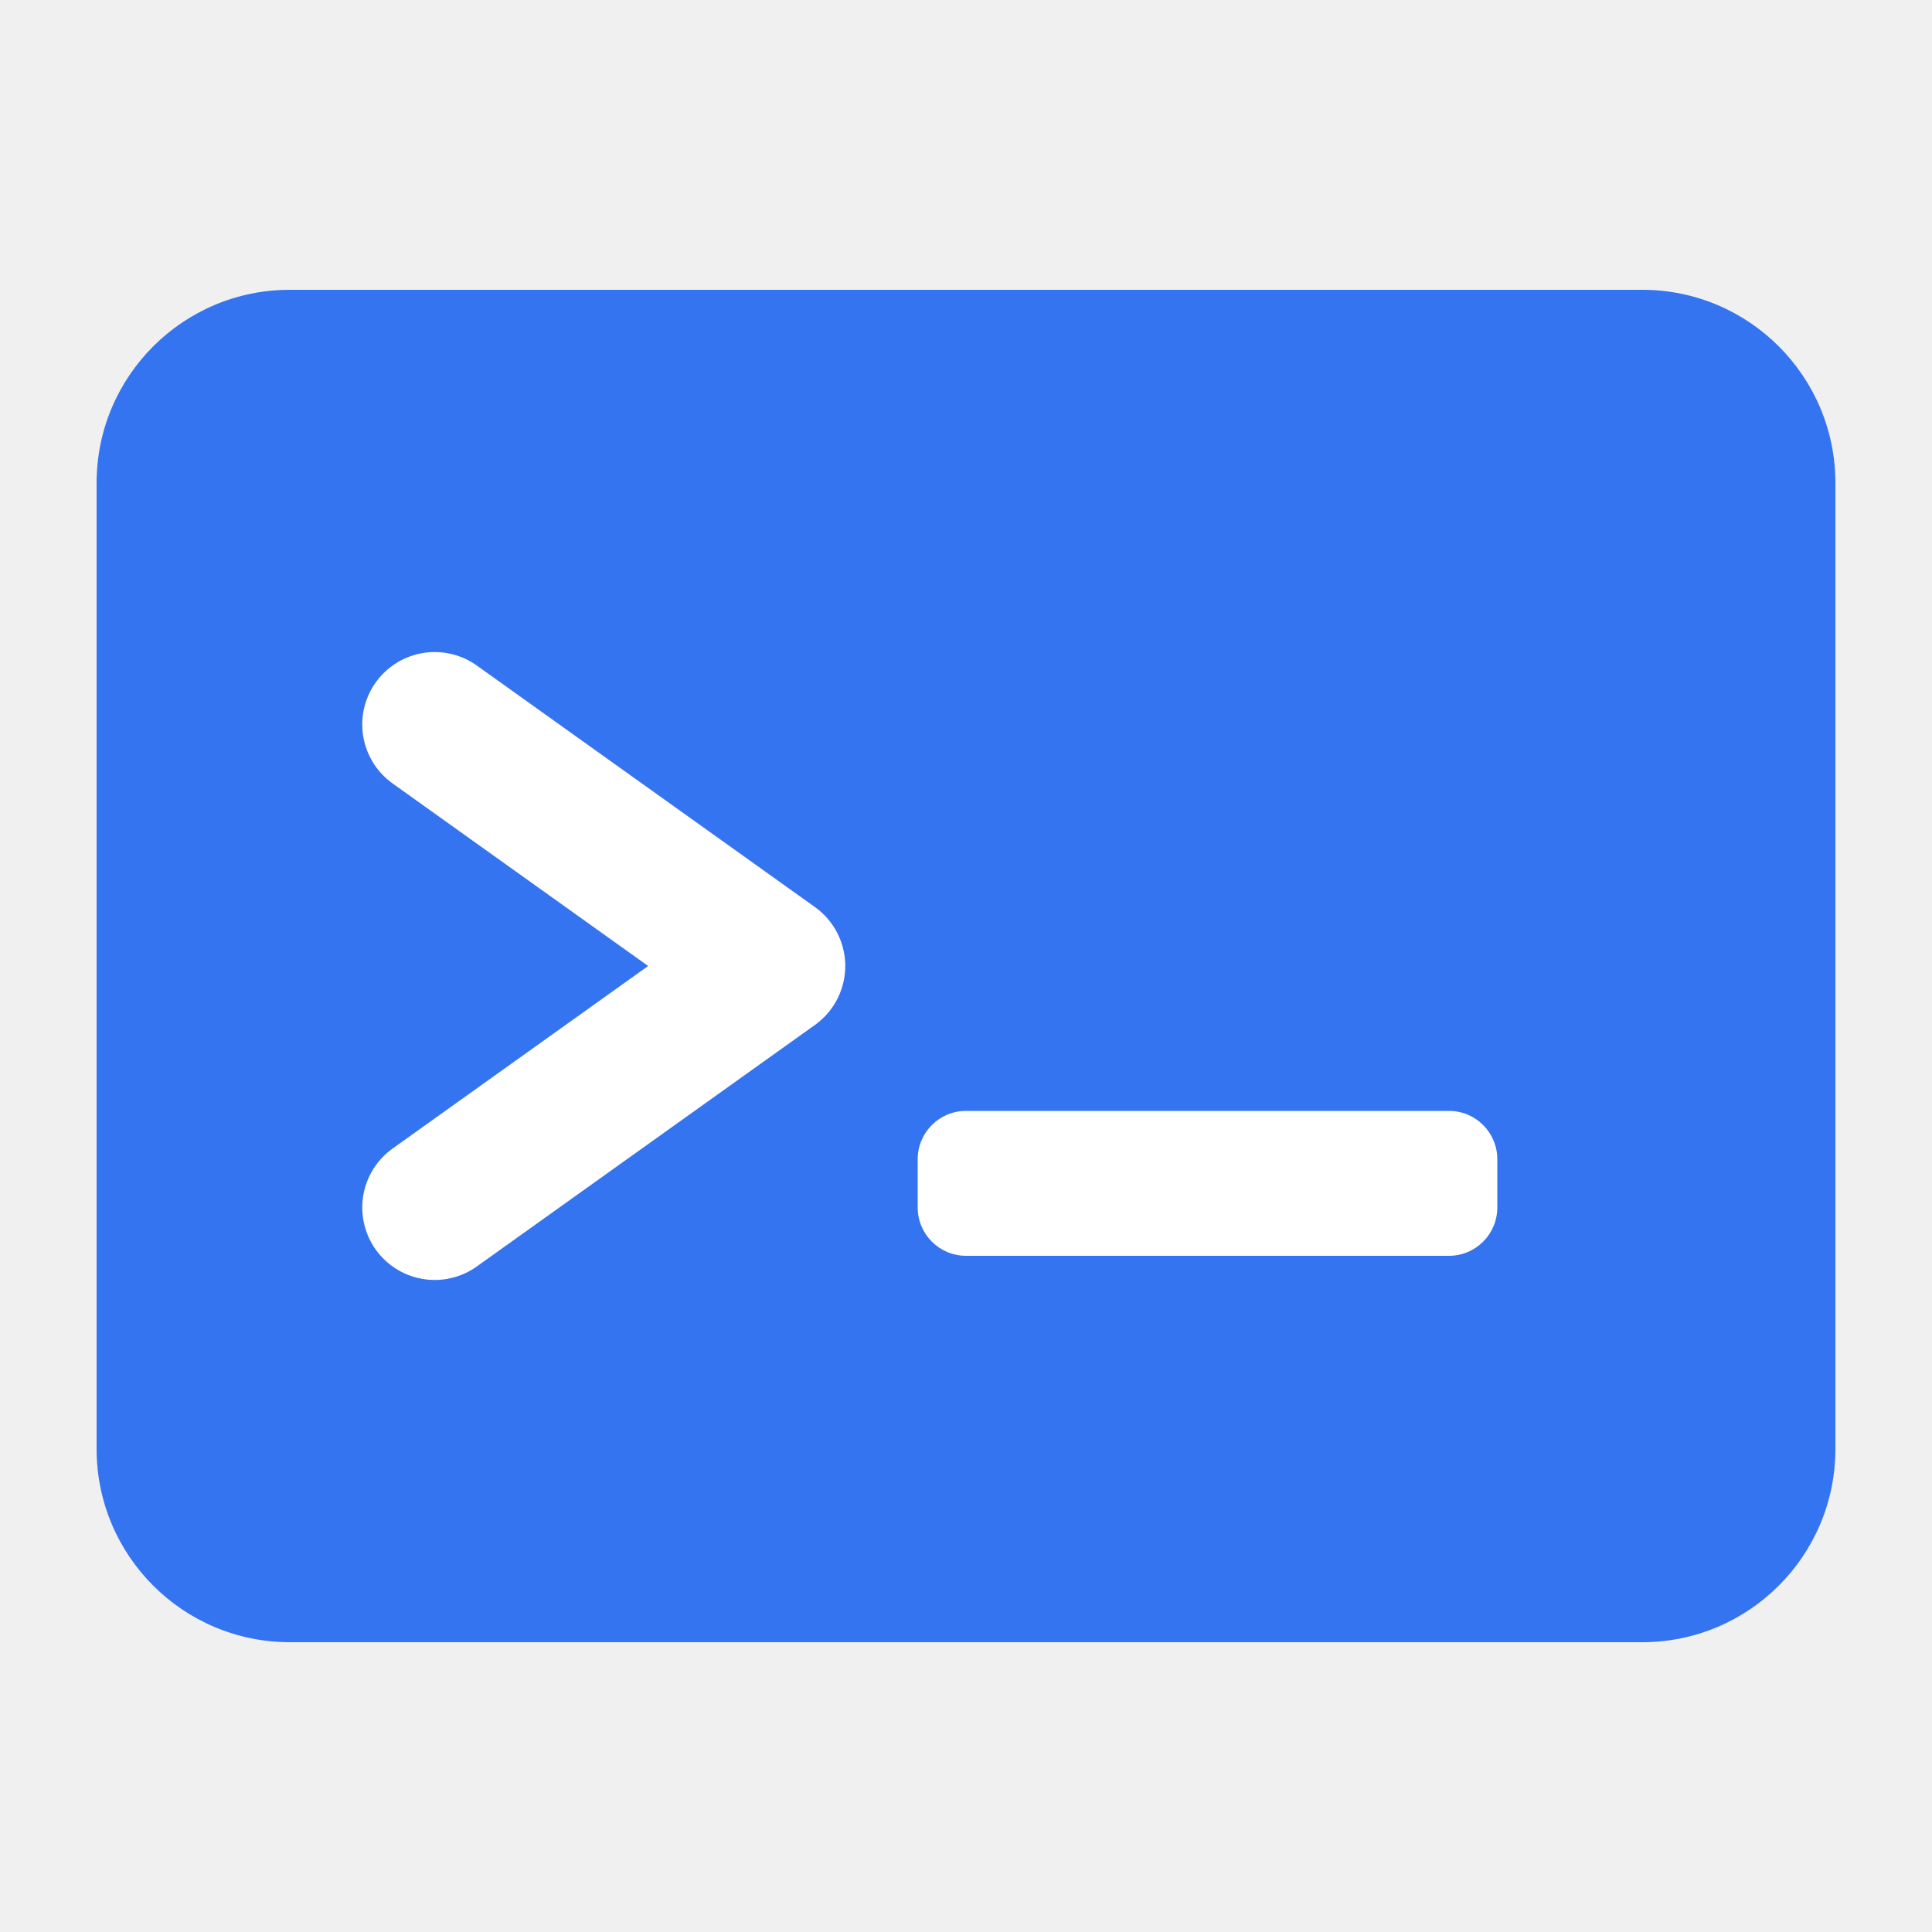
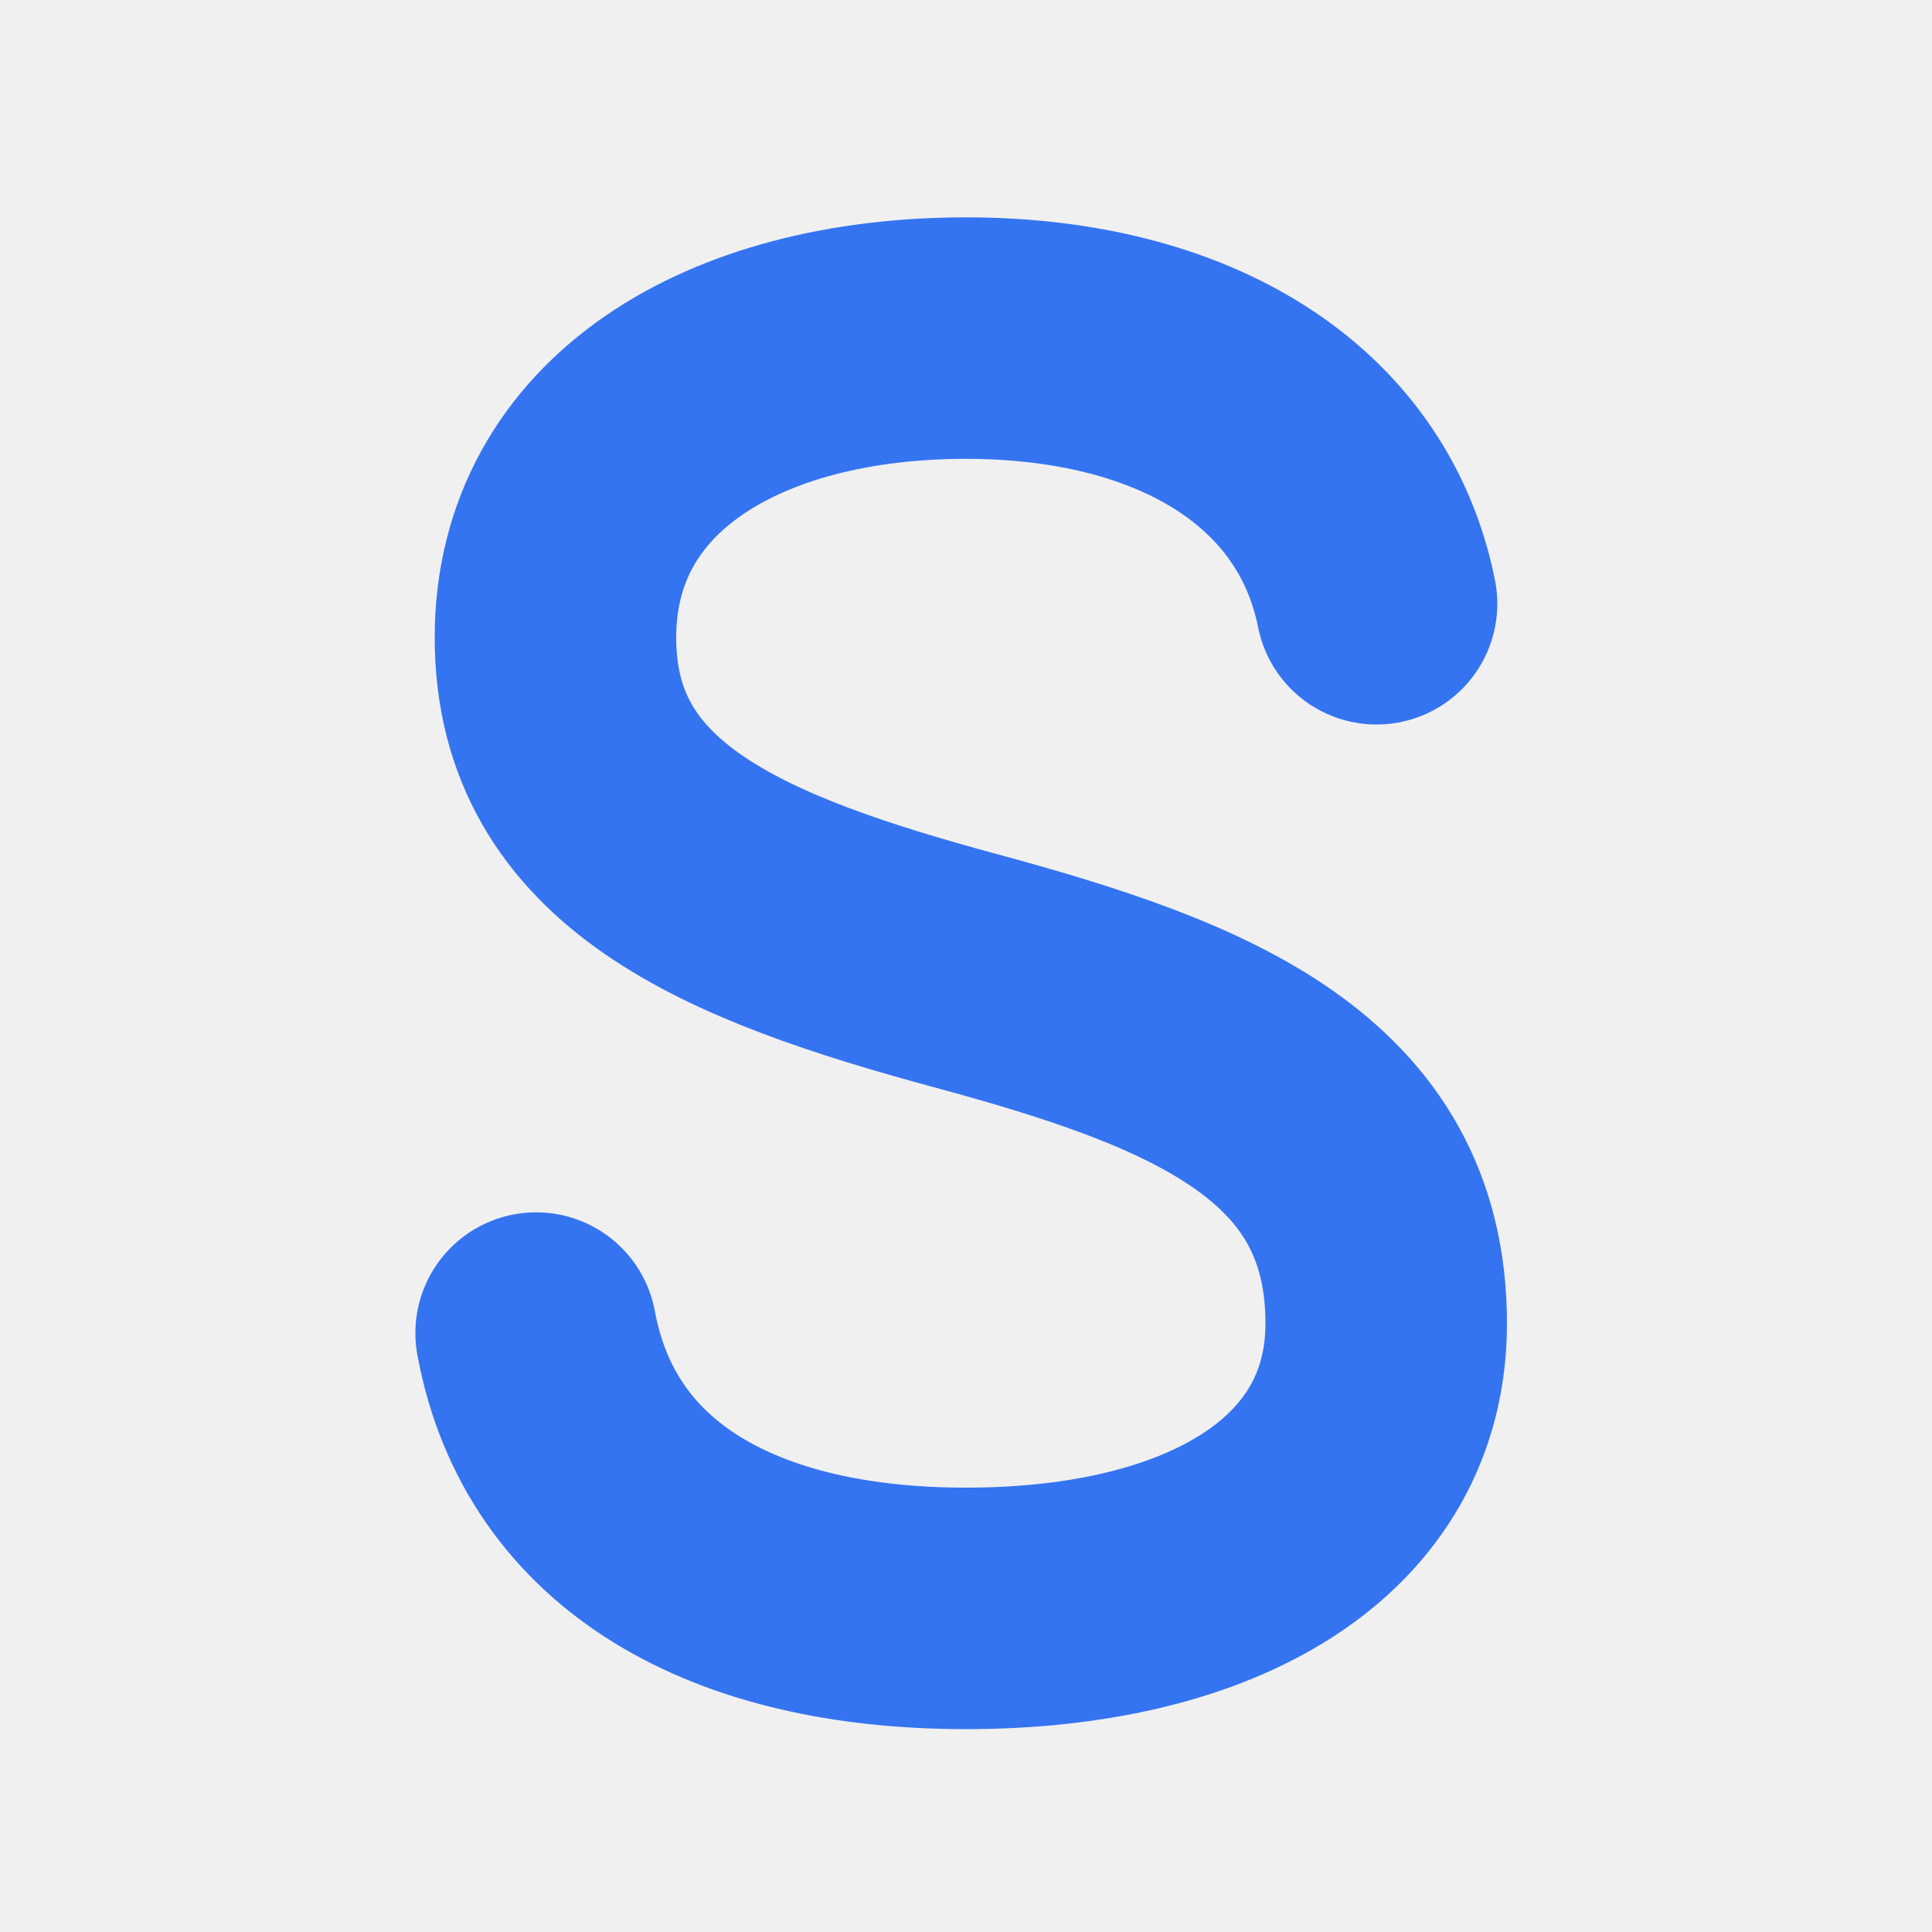
<svg xmlns="http://www.w3.org/2000/svg" width="40" height="40" viewBox="0 0 40 40">
-   <rect x="2" y="6" width="36" height="28" rx="4" fill="#3574F0" />
-   <path d="M9 15l7 5-7 5" fill="none" stroke="#FFFFFF" stroke-width="3" stroke-linecap="round" stroke-linejoin="round" />
-   <rect x="19" y="23" width="12" height="3" rx="1" fill="#FFFFFF" />
+   <path d="M28.500 12.500C27.800 9 24.500 7 20 7c-4.800 0-8.500 2.200-8.500 6.200 0 4.100 3.700 5.600 8.500 6.900s8.700 2.800 8.700 7.300c0 3.800-3.600 5.900-8.700 5.900-4.800 0-8.200-1.900-8.900-5.700" fill="none" stroke="#3574F0" stroke-width="5" stroke-linecap="round" stroke-linejoin="round" />
</svg>
